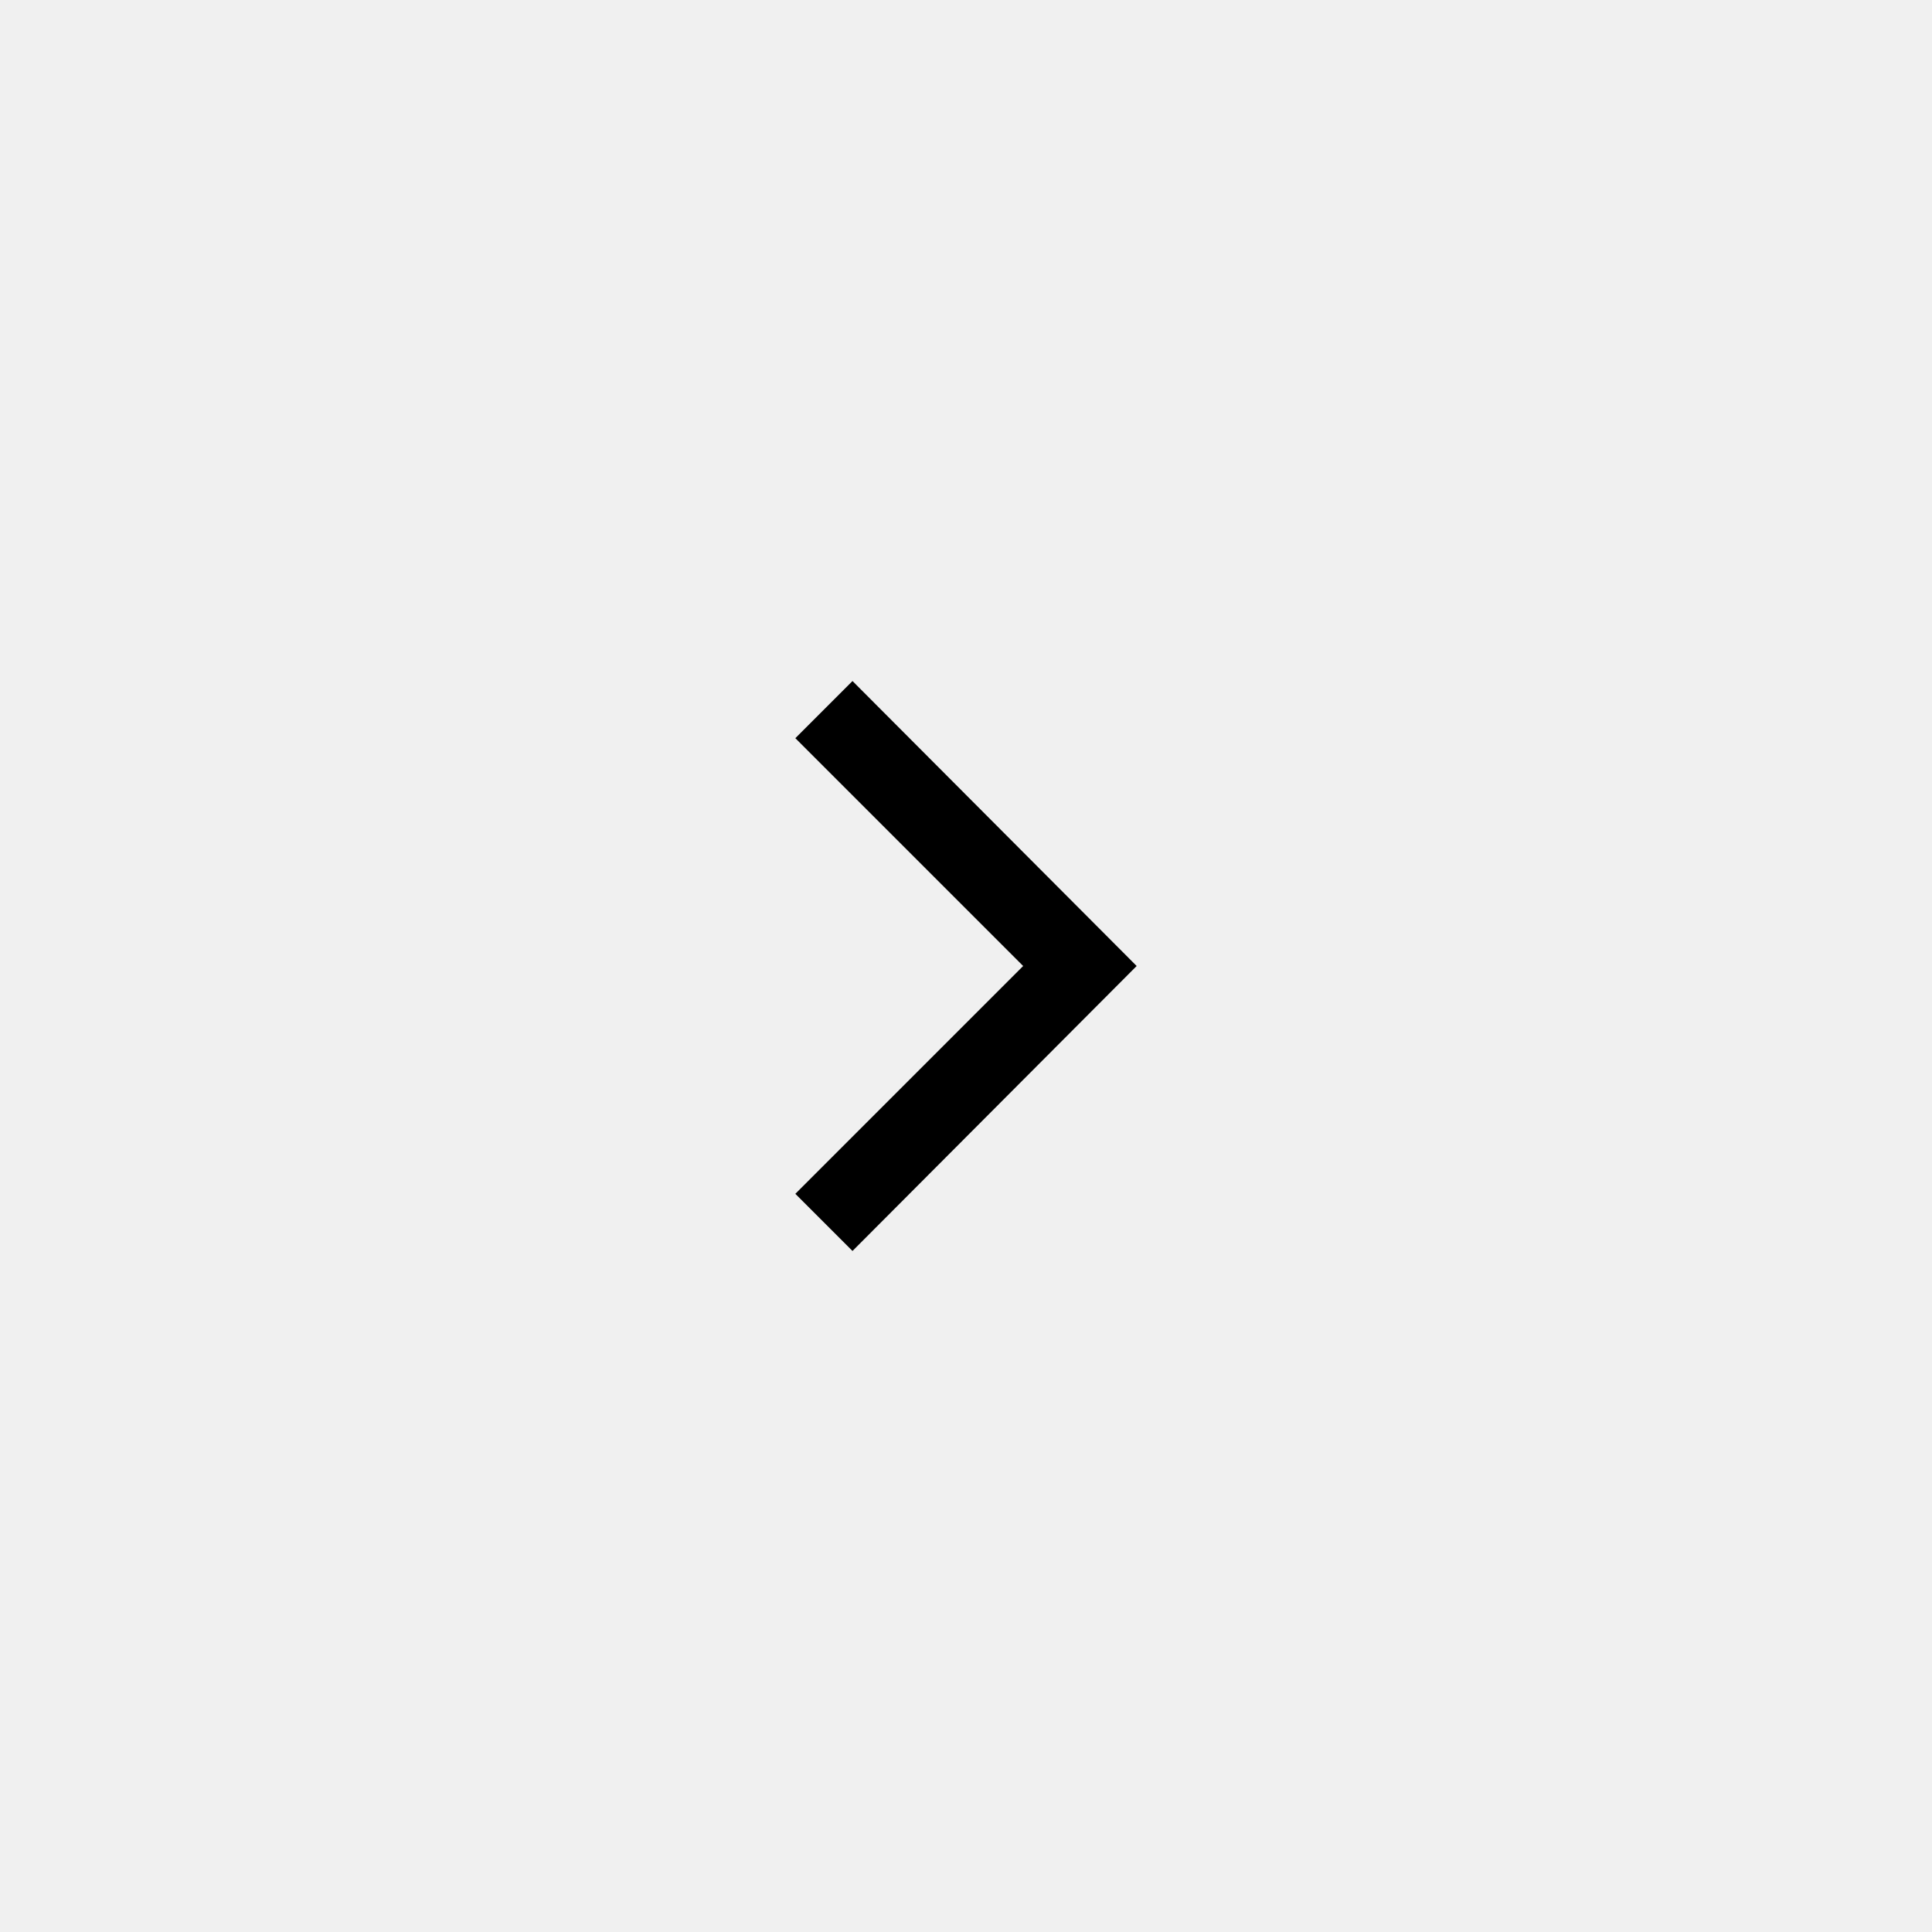
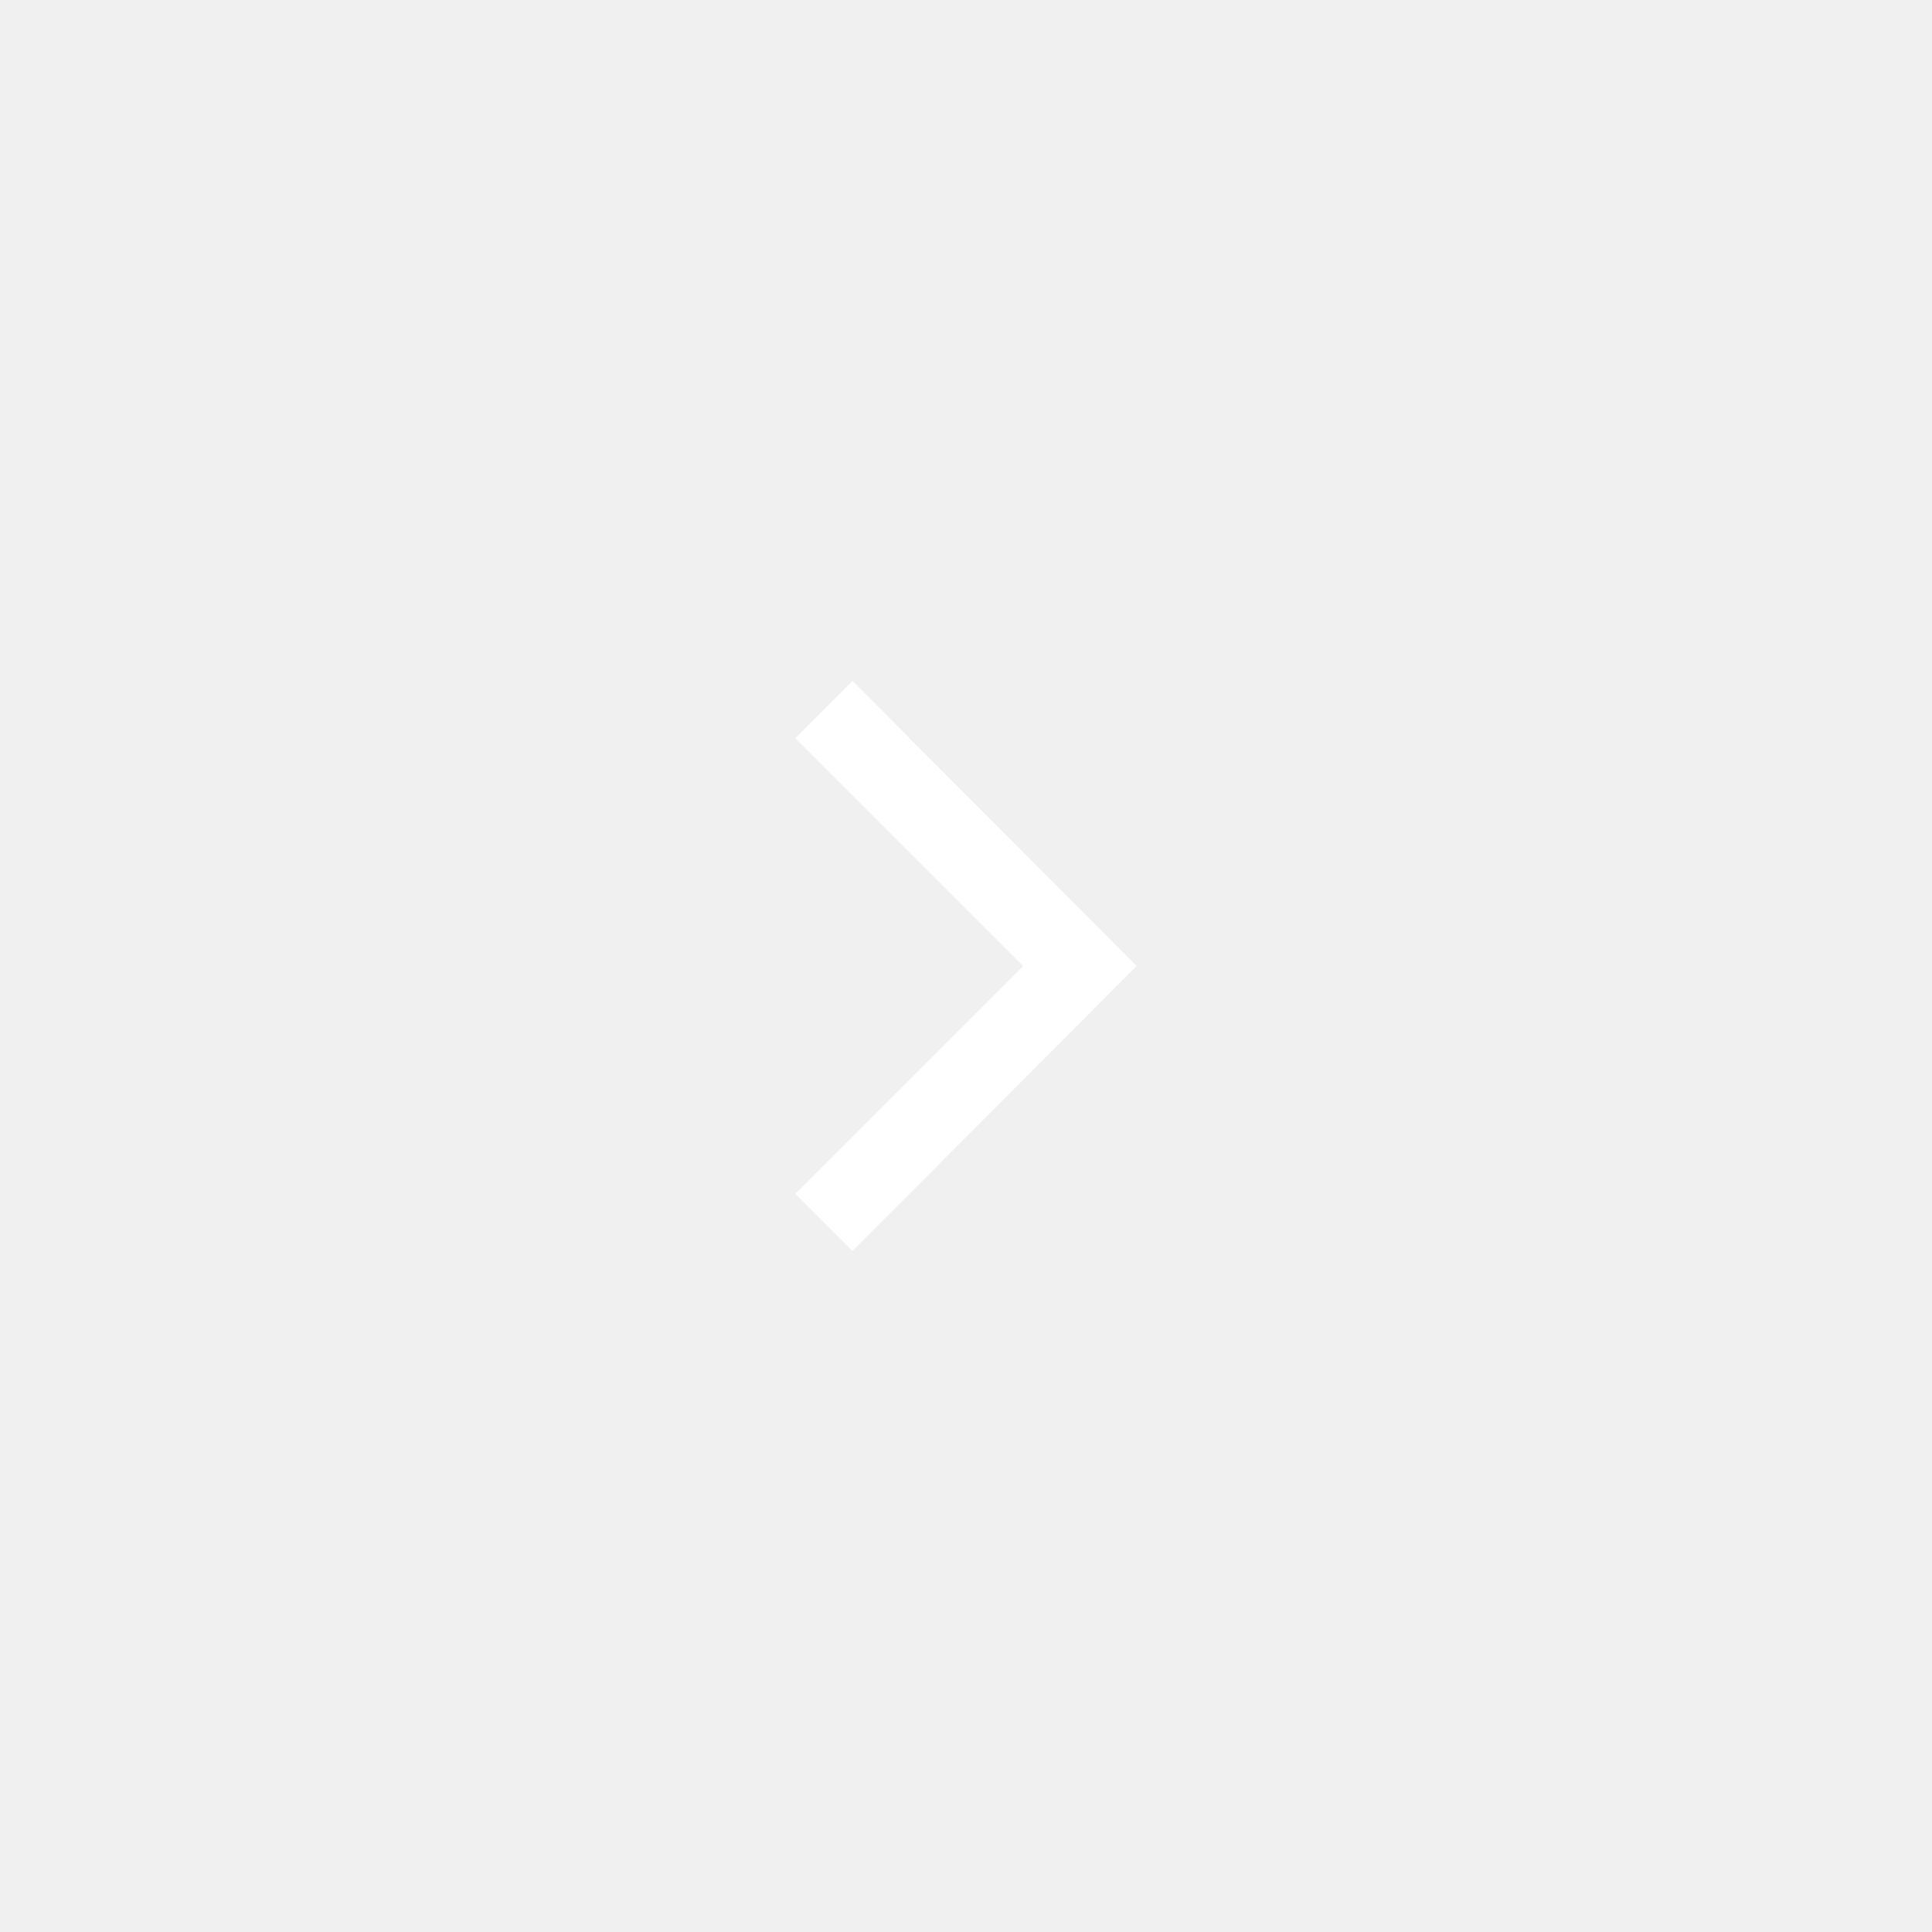
<svg xmlns="http://www.w3.org/2000/svg" id="target" viewBox="0 0 24 24">
-   <g id="Icons">
+   <g id="Icons" fill="#fff">
    <g id="Chevron-down">
      <polygon id="Line" points="12.71 12 9.88 14.83 10.59 15.54 14.12 12 10.59 8.46 9.88 9.17 12.71 12" />
    </g>
  </g>
</svg>
